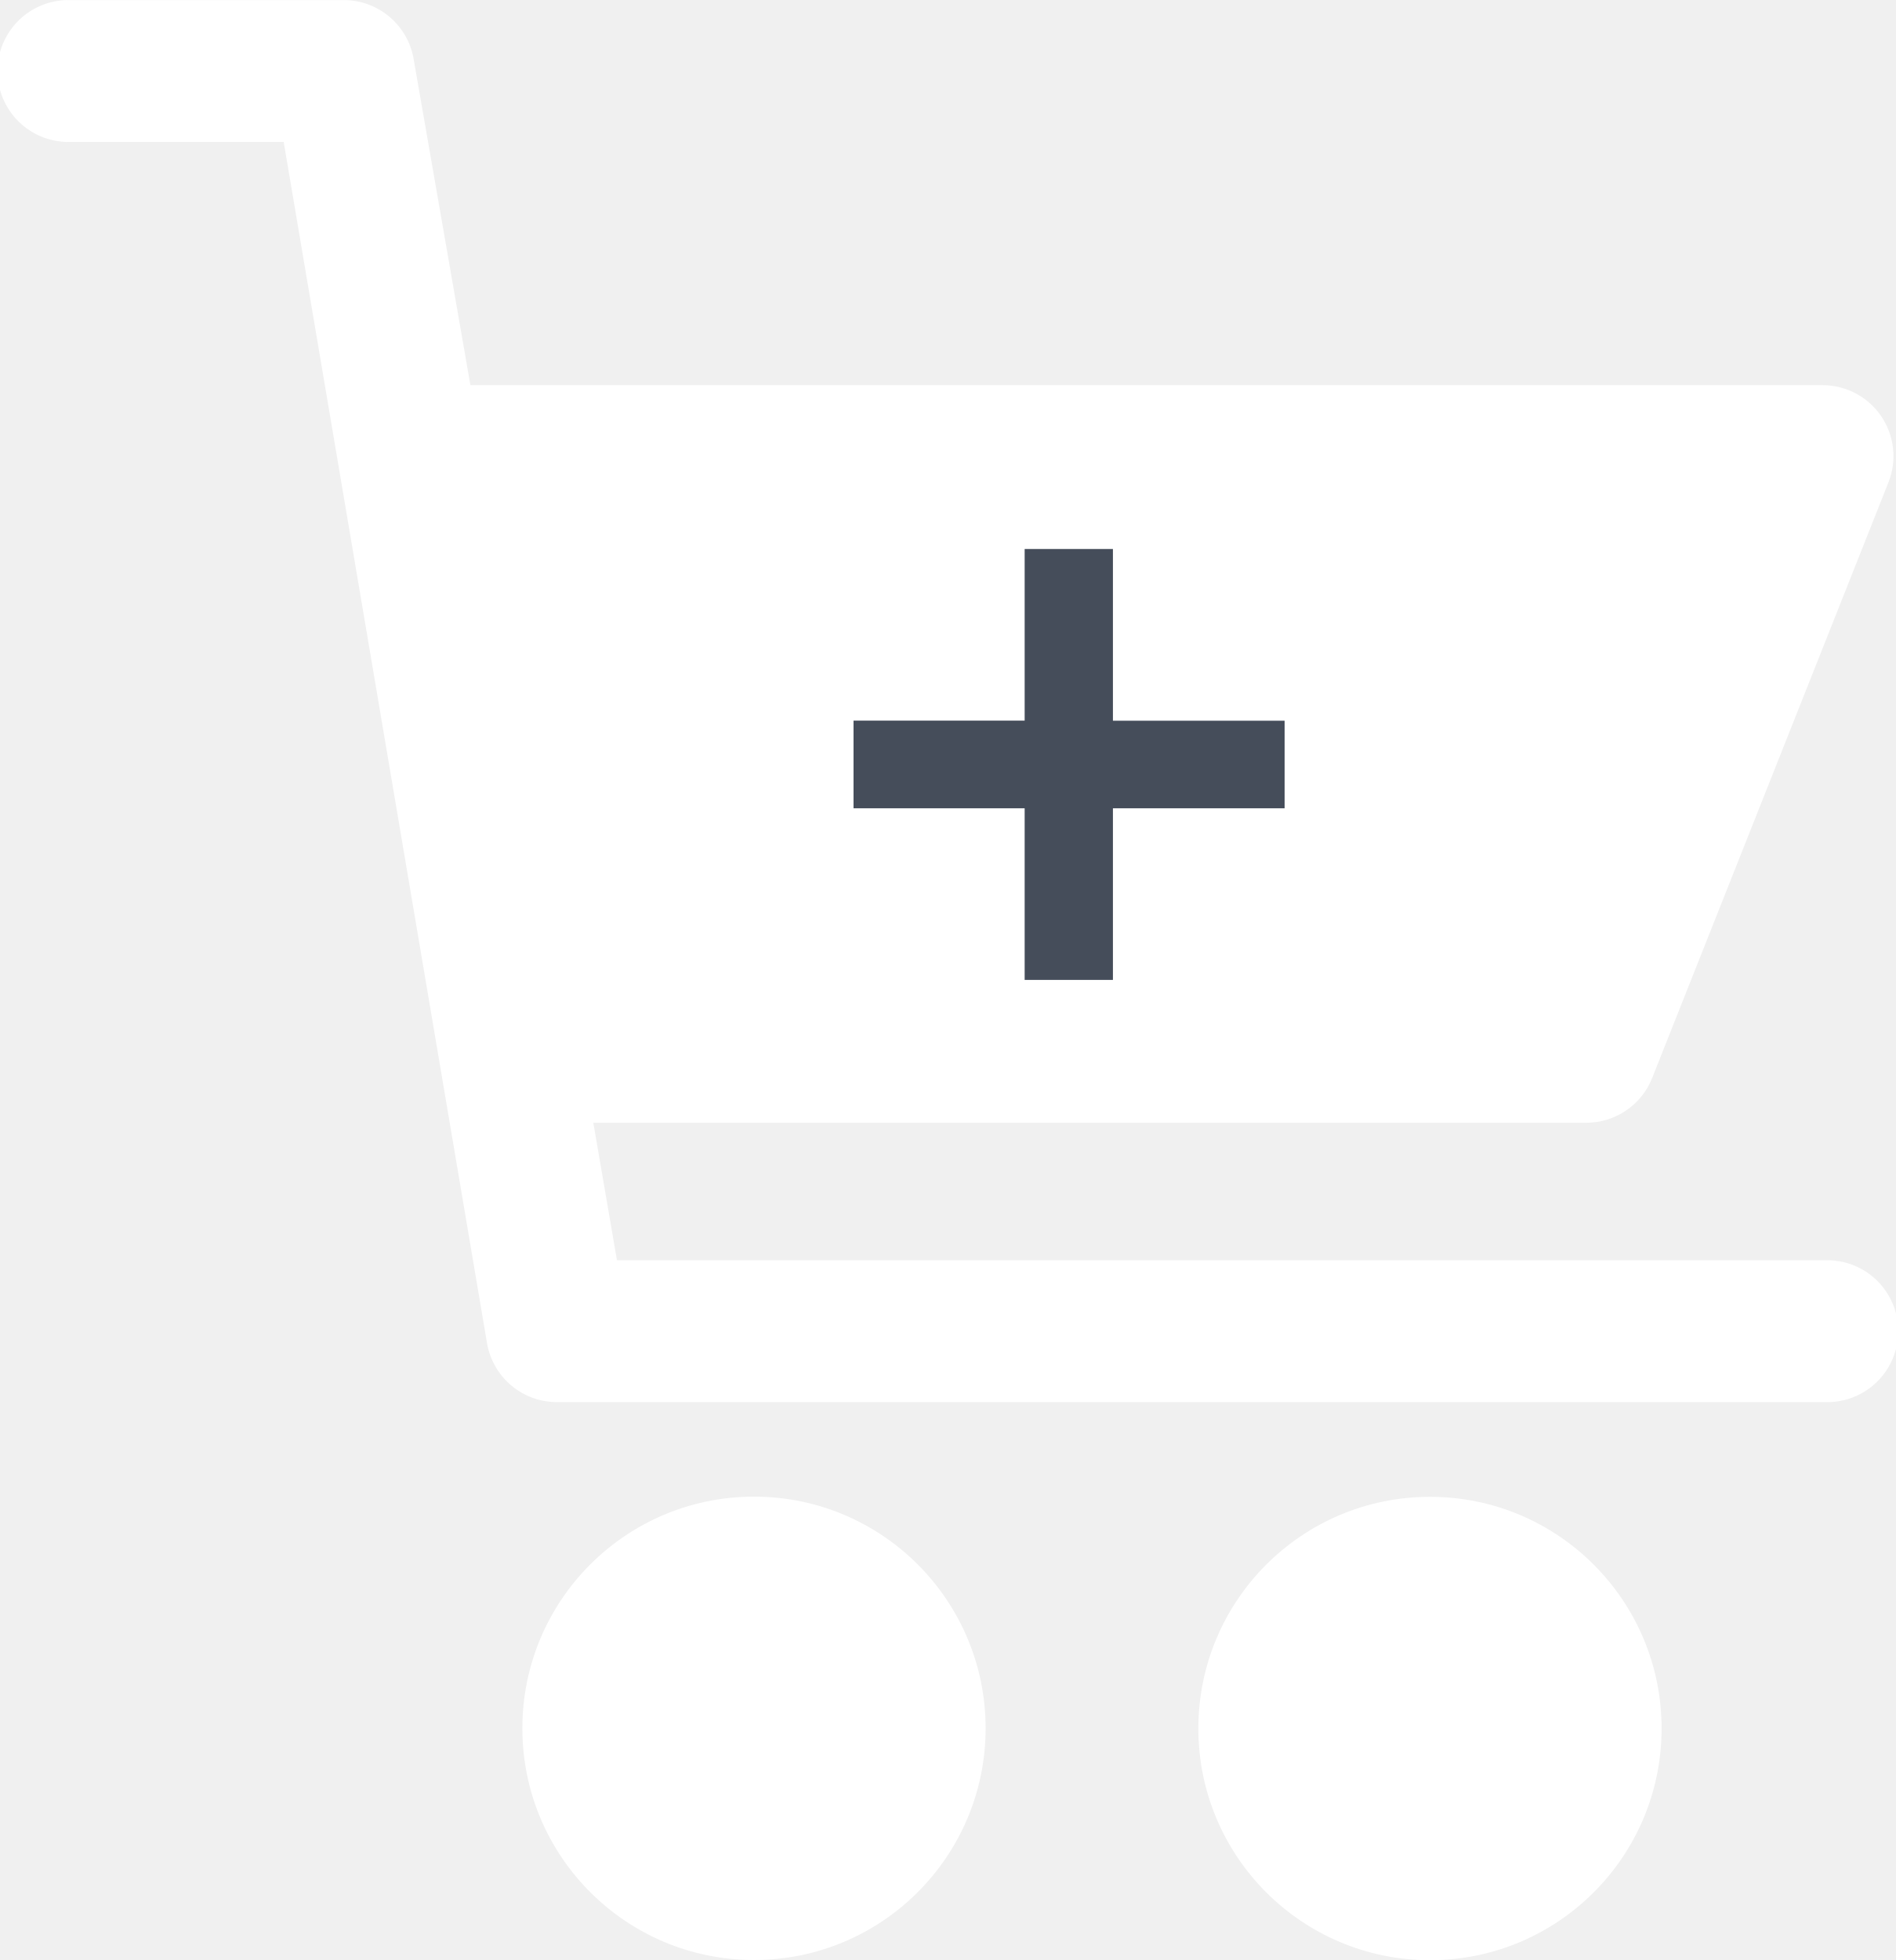
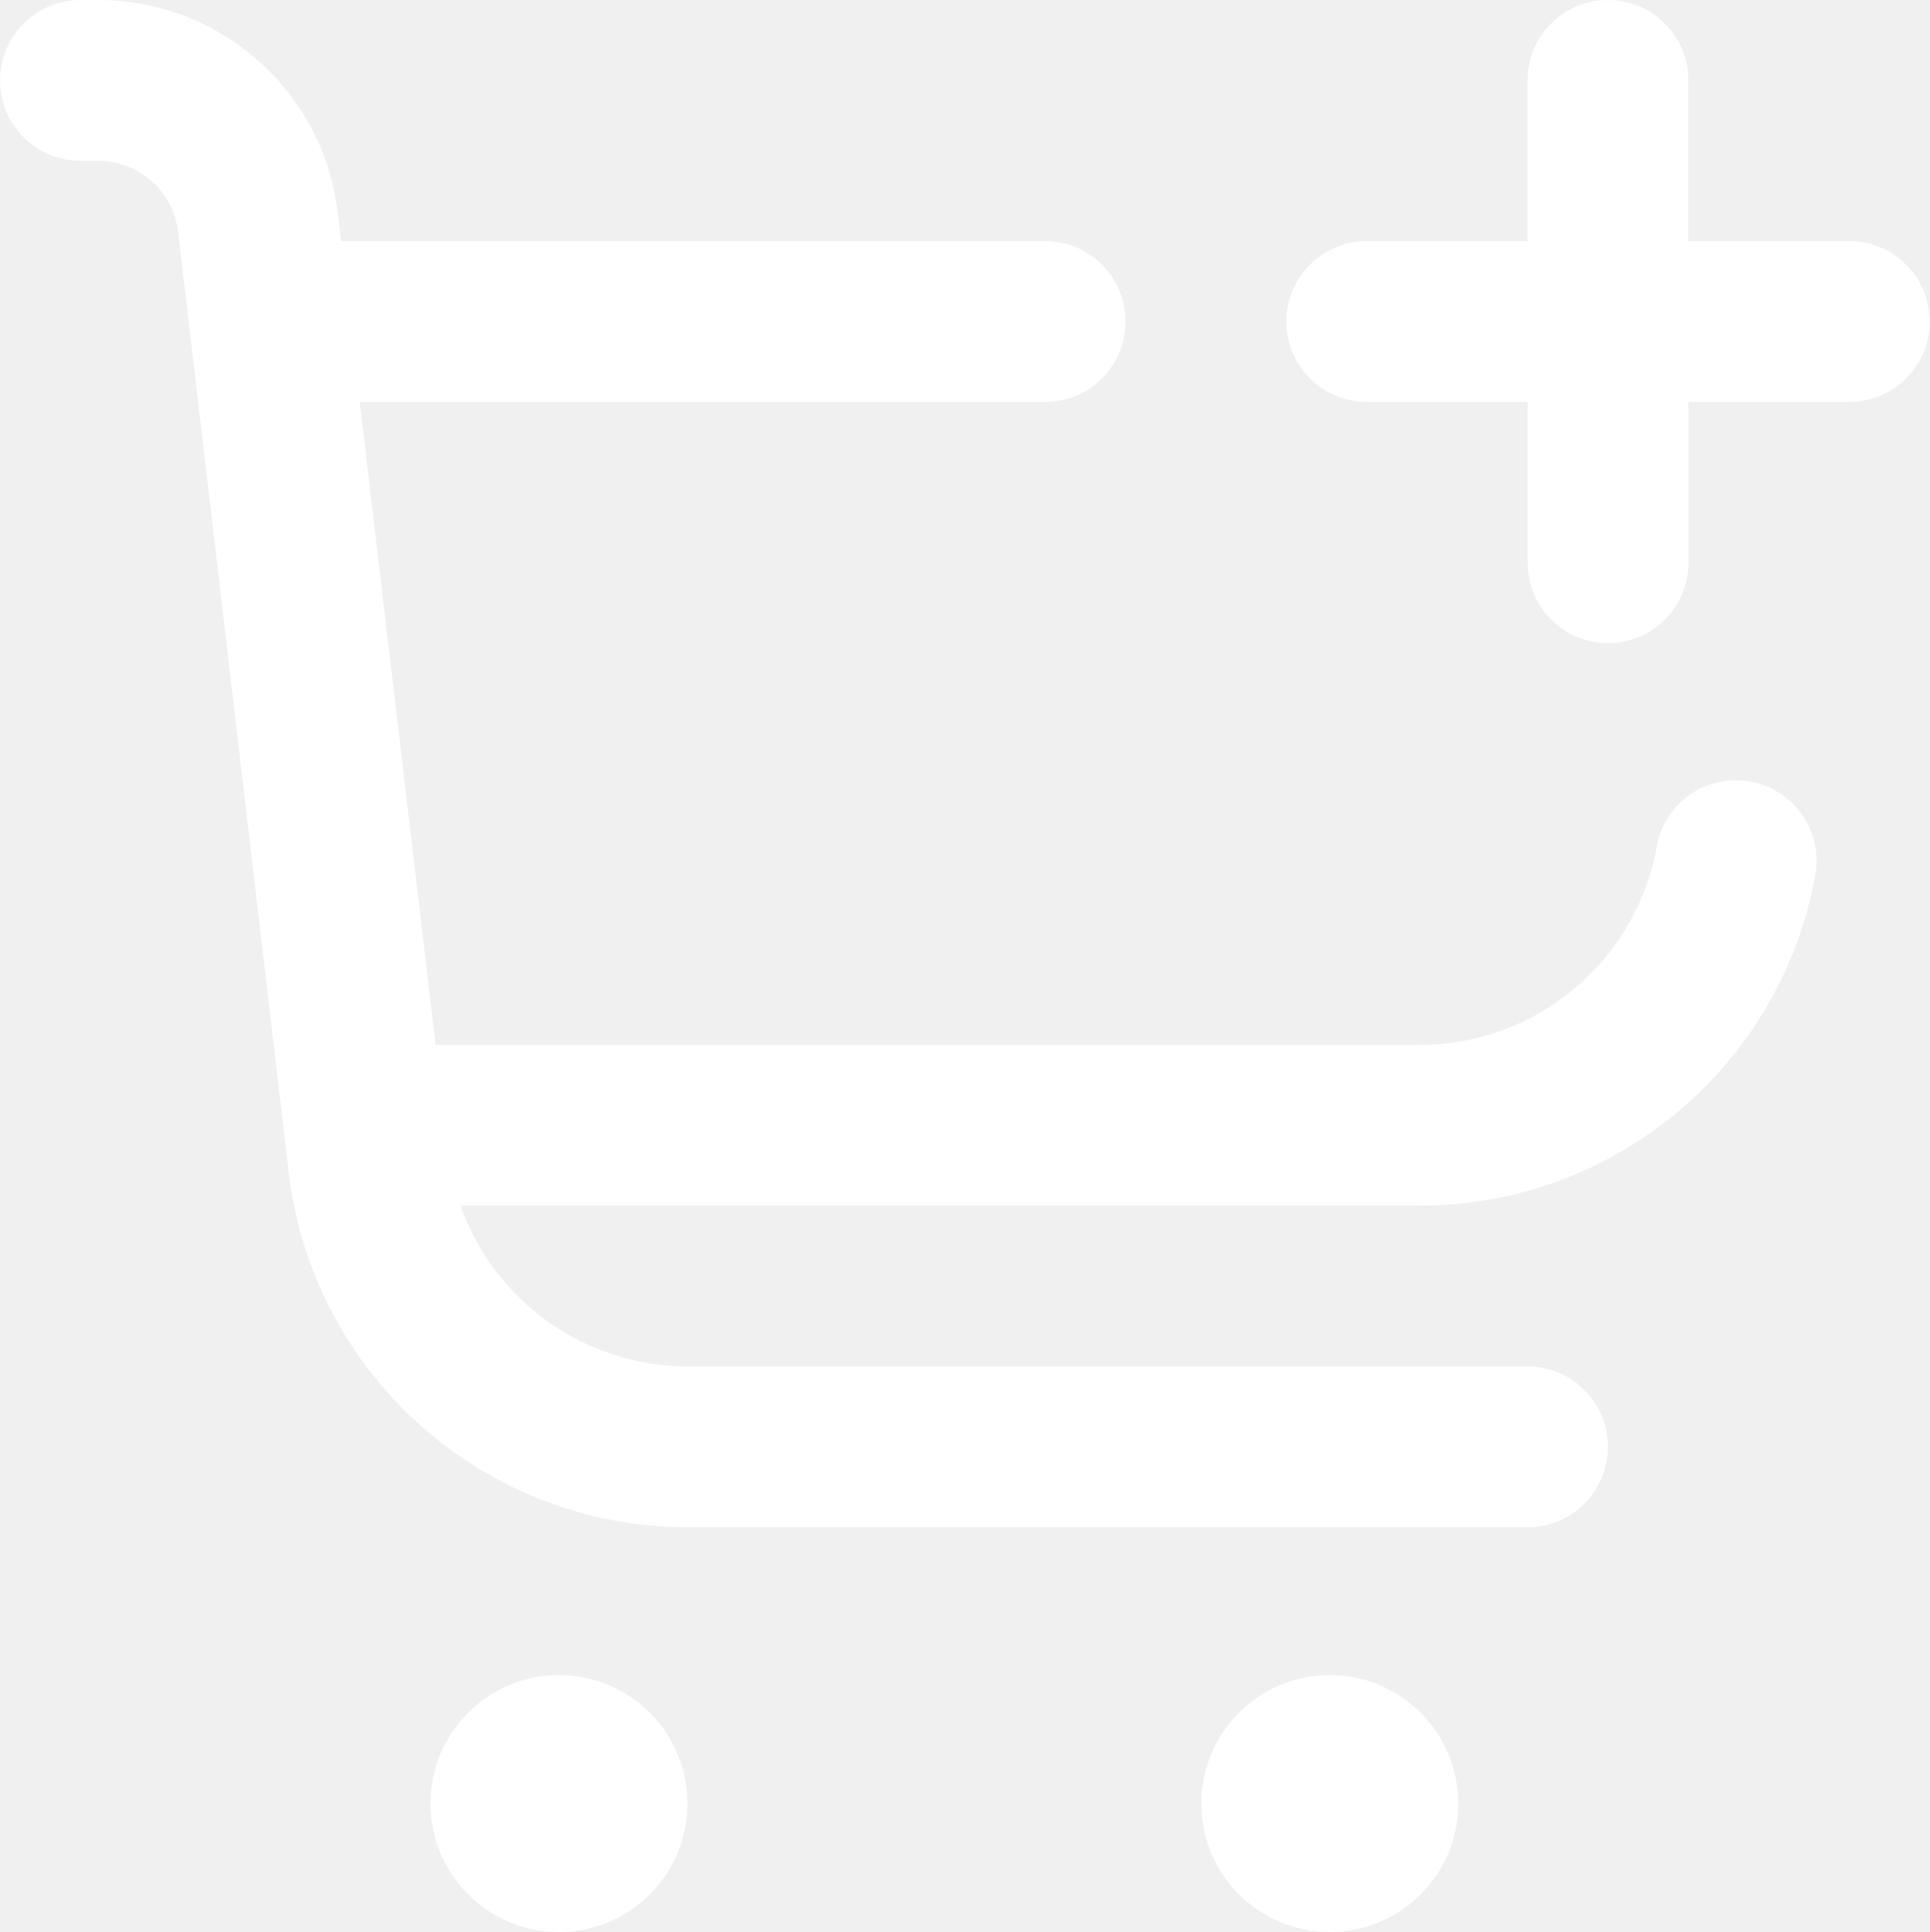
- <svg xmlns="http://www.w3.org/2000/svg" id="Group_12540" data-name="Group 12540" width="20.682" height="21.378" viewBox="0 0 20.682 21.378">
-   <g id="shopping-cart" transform="translate(0 0)">
-     <g id="Group_12539" data-name="Group 12539" transform="translate(0 0)">
-       <g id="Group_12538" data-name="Group 12538" transform="translate(0 0)">
-         <circle id="Ellipse_2831" data-name="Ellipse 2831" cx="2.527" cy="2.527" r="2.527" transform="translate(5.699 16.324)" fill="#fff" />
-         <path id="Path_36345" data-name="Path 36345" d="M269.024,324.1h0a2.527,2.527,0,1,0,2.527,2.527A2.527,2.527,0,0,0,269.024,324.1Z" transform="translate(-253.423 -307.774)" fill="#fff" />
-         <path id="Path_36346" data-name="Path 36346" d="M26.821,13.745H13.644l-.258-1.5H24.217a.774.774,0,0,0,.722-.49l2.579-6.5A.774.774,0,0,0,26.8,4.2H12.045L11.426.644A.774.774,0,0,0,10.652,0H7.687a.774.774,0,1,0,0,1.547h2.321l2.218,13.1a.774.774,0,0,0,.774.645H26.821a.774.774,0,1,0,0-1.547Z" transform="translate(-6.913 0.001)" fill="#fff" />
-       </g>
-     </g>
-   </g>
-   <path id="Path_36347" data-name="Path 36347" d="M4.98-.372H3.107V1.5H2.144V-.372H.277v-.956H2.144V-3.2h.963v1.873H4.98Z" transform="translate(9.035 9.188)" fill="#454d5a" />
+ <svg xmlns="http://www.w3.org/2000/svg" id="fi-rr-shopping-cart-add" width="15.019" height="15.041" viewBox="0 0 15.019 15.041">
+   <circle id="Ellipse_3086" data-name="Ellipse 3086" cx="1" cy="1" r="1" transform="translate(3.351 13.041)" fill="#fff" />
+   <circle id="Ellipse_3087" data-name="Ellipse 3087" cx="1" cy="1" r="1" transform="translate(9.351 13.041)" fill="#fff" />
+   <path id="Path_36155" data-name="Path 36155" d="M20.381,1.877H19.129V.626a.626.626,0,0,0-1.252,0V1.877H16.626a.626.626,0,0,0,0,1.252h1.252V4.381a.626.626,0,0,0,1.252,0V3.129h1.252a.626.626,0,1,0,0-1.252Z" transform="translate(-5.987)" fill="#fff" />
+   <path id="Path_36156" data-name="Path 36156" d="M13.624,6.086a.622.622,0,0,0-.727.5A1.877,1.877,0,0,1,11.05,8.135H3.391L2.8,3.129H8.135a.626.626,0,0,0,0-1.252H2.655l-.026-.22A1.877,1.877,0,0,0,.765,0H.626a.626.626,0,0,0,0,1.252H.765a.626.626,0,0,1,.621.552l.861,7.322A3.129,3.129,0,0,0,5.355,11.89H11.89a.626.626,0,0,0,0-1.252H5.355a1.877,1.877,0,0,1-1.77-1.252H11.05a3.129,3.129,0,0,0,3.08-2.574.626.626,0,0,0-.505-.727Z" fill="#fff" />
</svg>
